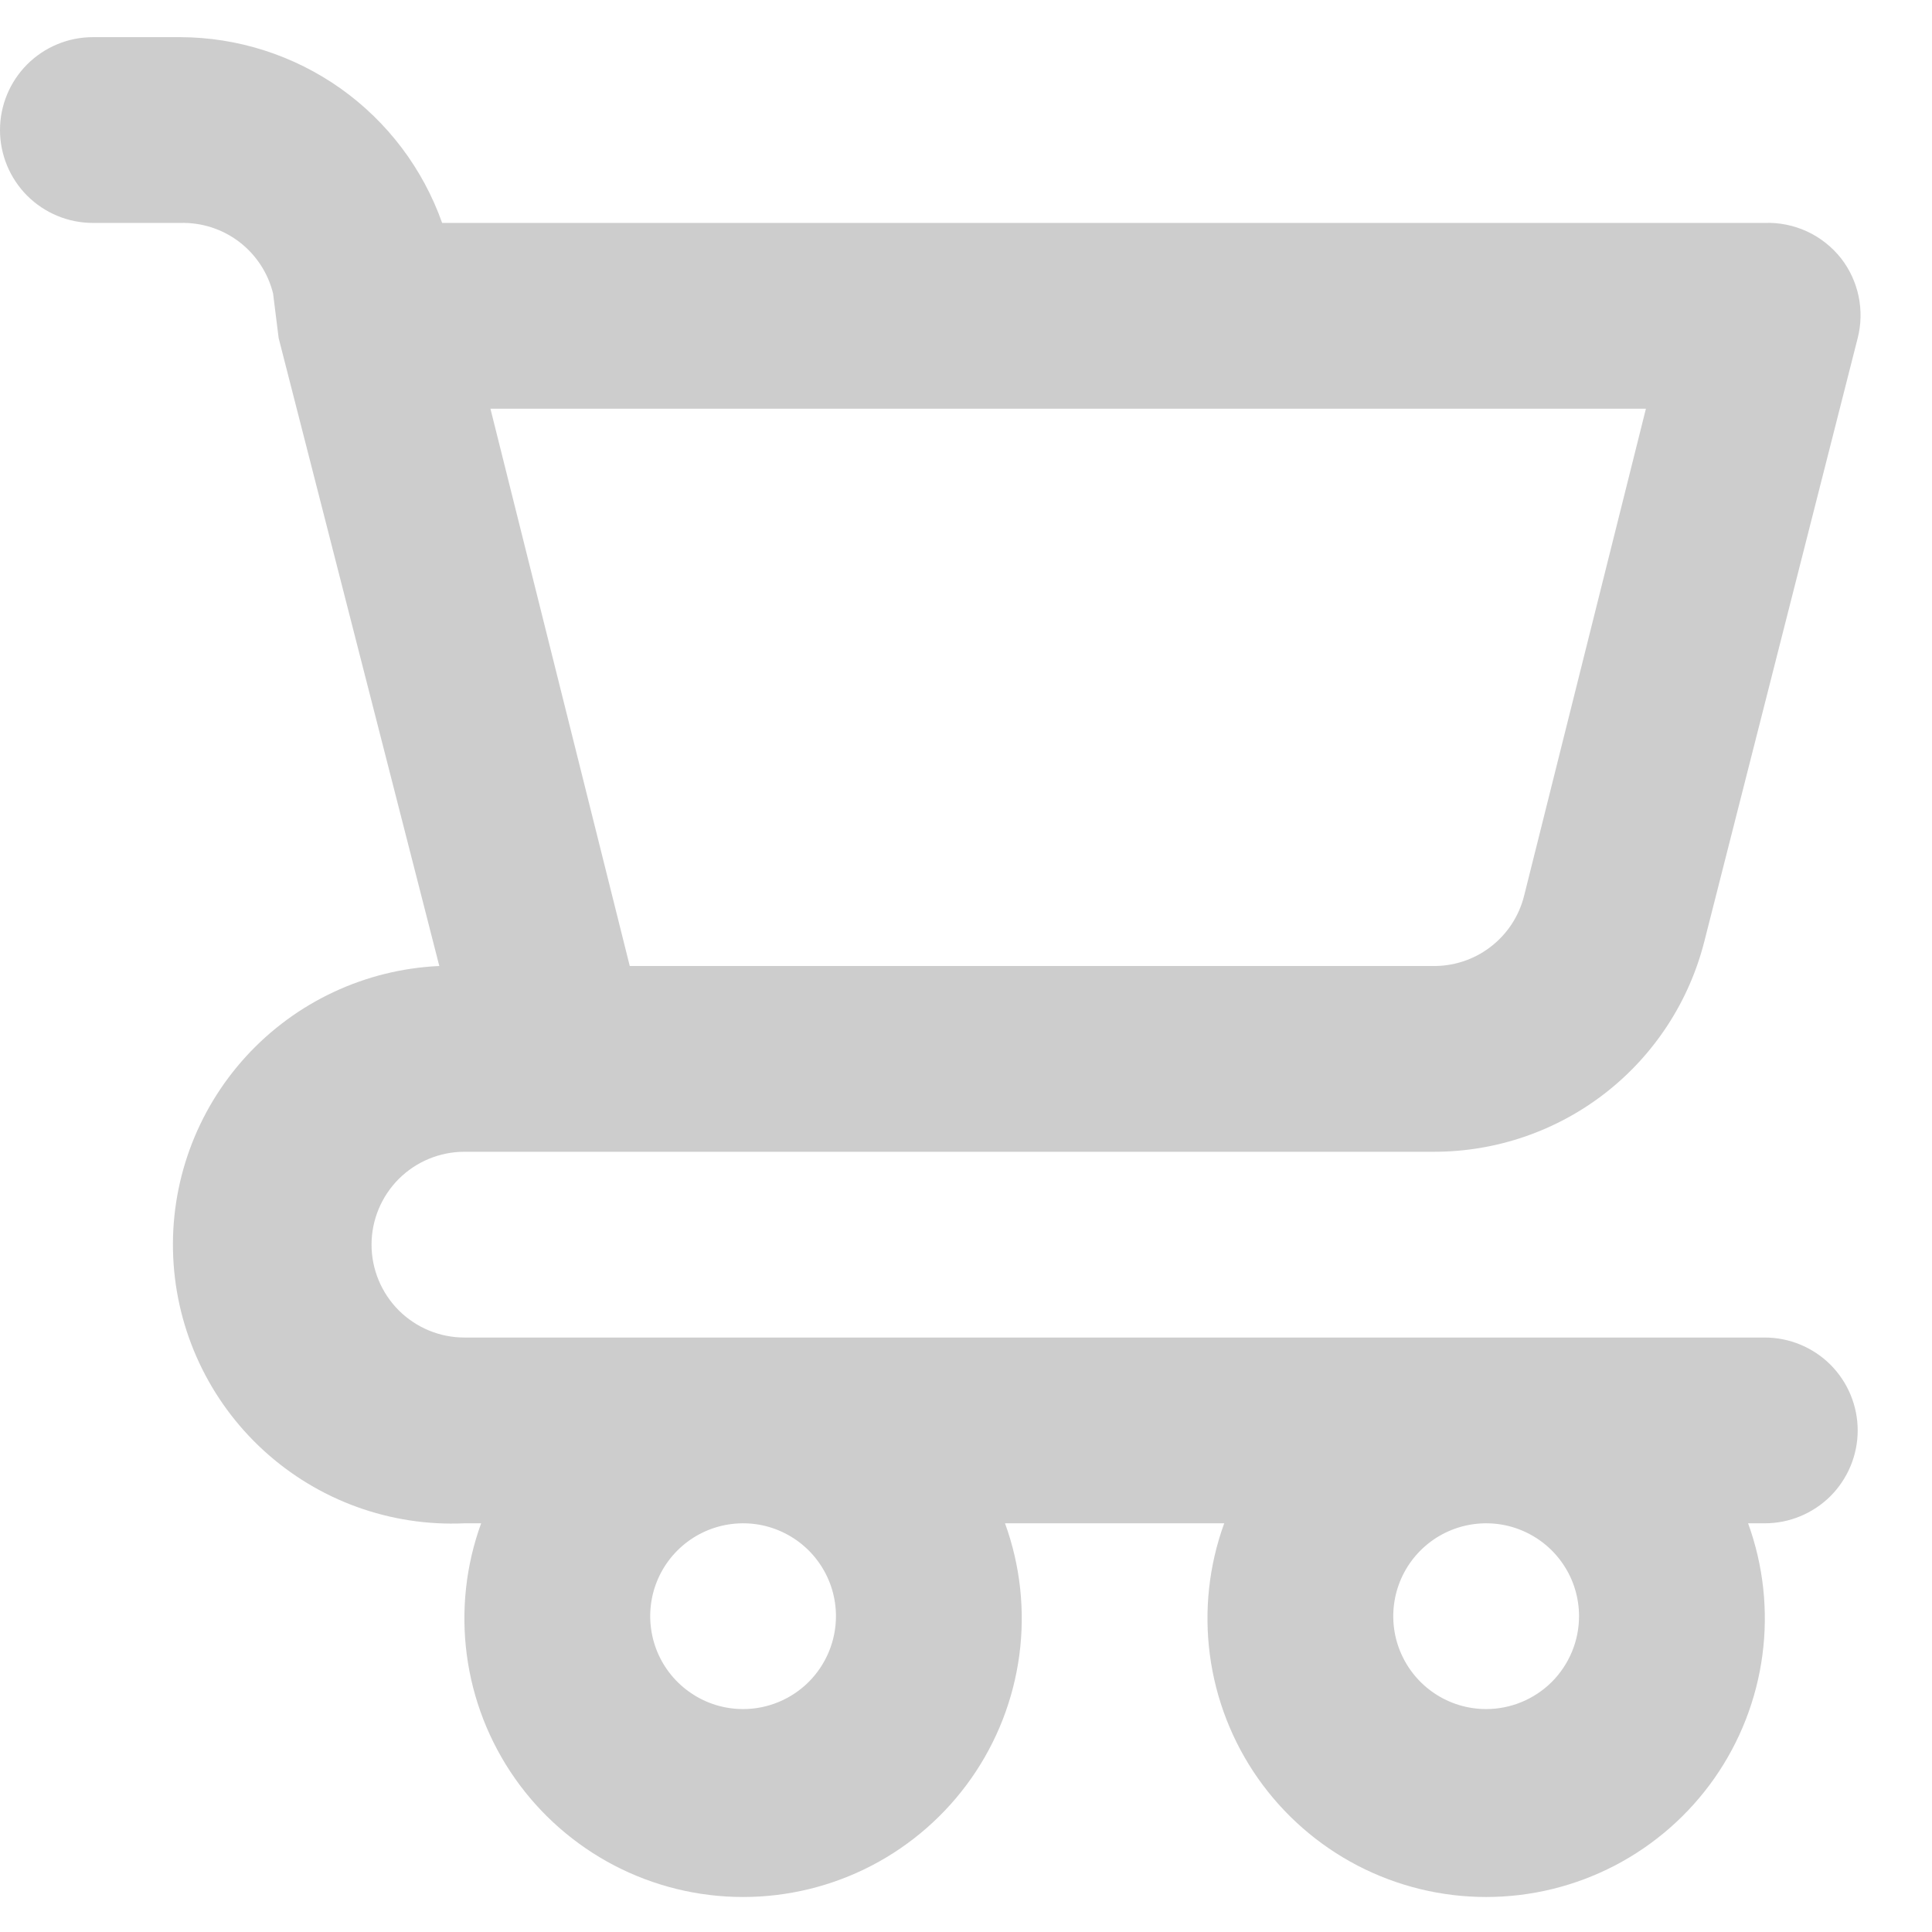
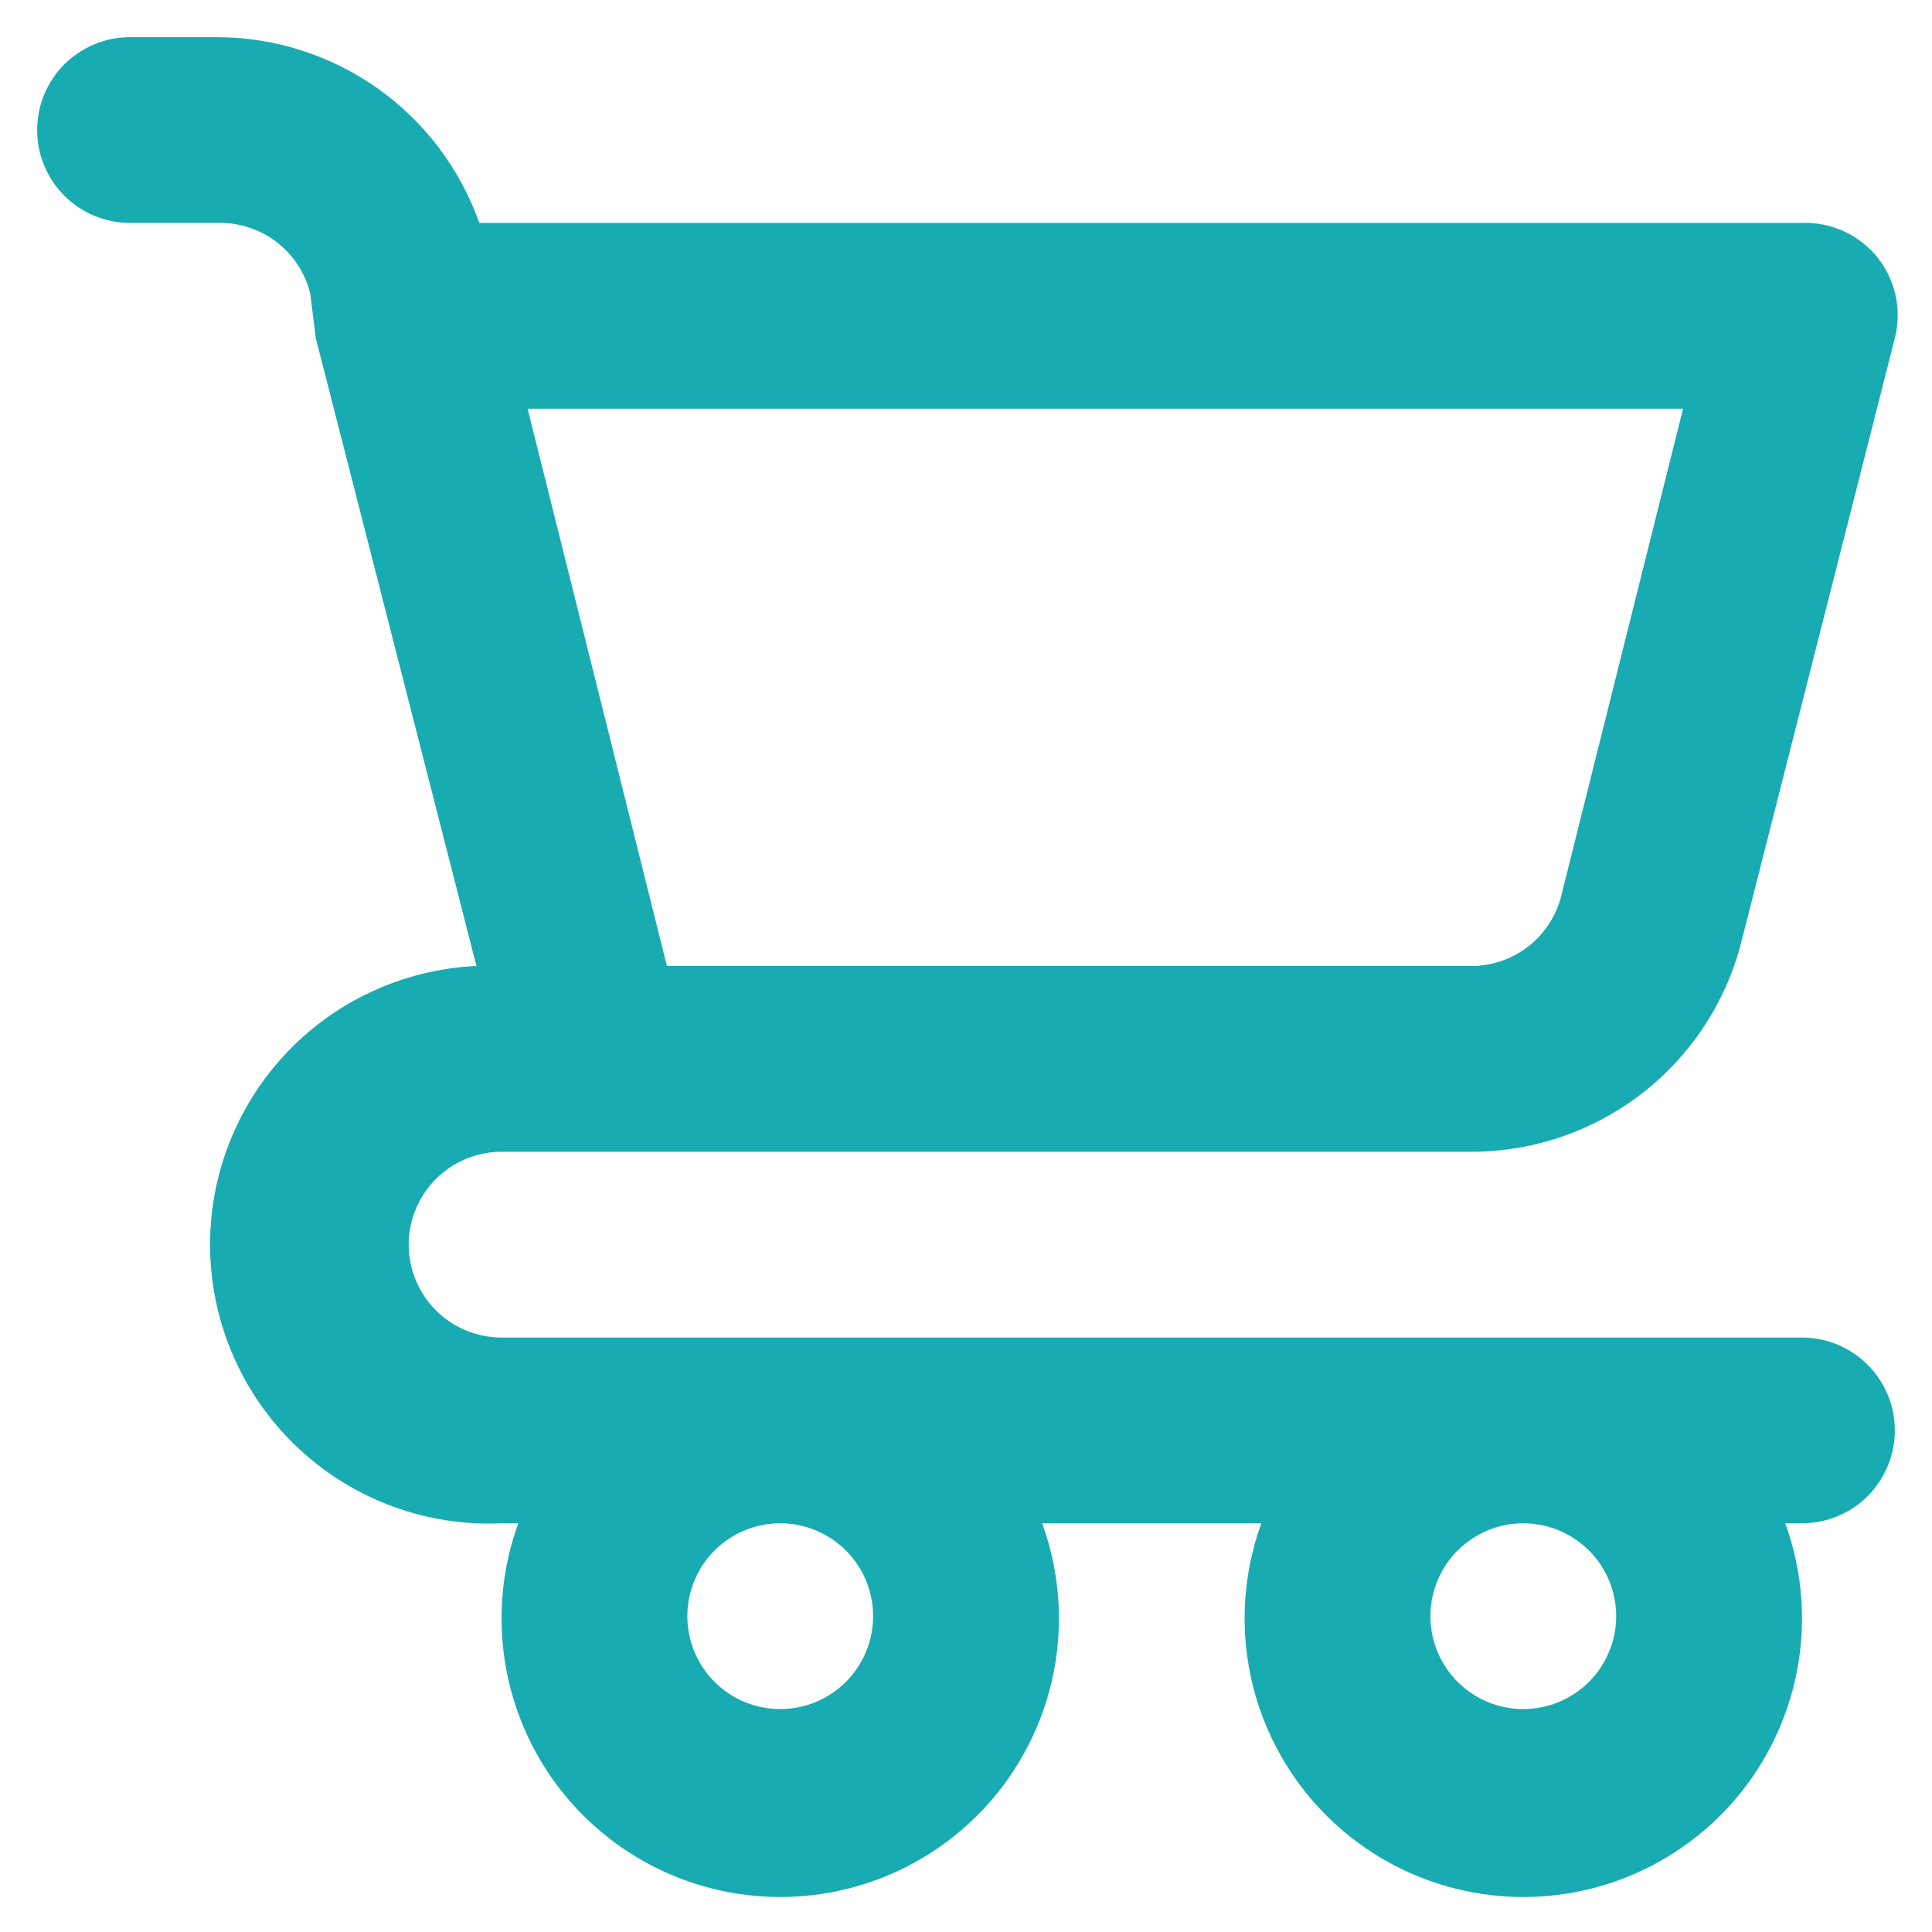
<svg xmlns="http://www.w3.org/2000/svg" width="26" height="26" viewBox="0 0 26 26" fill="none">
-   <path d="M23.75 18H6.25C5.918 18 5.601 17.868 5.366 17.634C5.132 17.399 5 17.081 5 16.75C5 16.419 5.132 16.101 5.366 15.866C5.601 15.632 5.918 15.5 6.25 15.5H19.3C20.136 15.5 20.948 15.221 21.607 14.707C22.266 14.193 22.734 13.473 22.938 12.662L25 4.55C25.047 4.366 25.051 4.173 25.012 3.986C24.973 3.8 24.892 3.625 24.775 3.475C24.653 3.321 24.497 3.198 24.319 3.115C24.141 3.033 23.946 2.993 23.75 3H5.95C5.692 2.271 5.215 1.639 4.584 1.191C3.953 0.744 3.199 0.502 2.425 0.5H1.25C0.918 0.5 0.601 0.632 0.366 0.866C0.132 1.101 0 1.418 0 1.75C0 2.082 0.132 2.399 0.366 2.634C0.601 2.868 0.918 3 1.25 3H2.425C2.711 2.992 2.99 3.081 3.218 3.254C3.445 3.427 3.607 3.673 3.675 3.95L3.75 4.55L5.912 13C4.918 13.045 3.982 13.483 3.31 14.218C2.639 14.953 2.286 15.924 2.331 16.919C2.376 17.913 2.814 18.849 3.549 19.521C4.284 20.193 5.255 20.545 6.25 20.5H6.475C6.269 21.066 6.203 21.674 6.282 22.271C6.361 22.869 6.583 23.438 6.929 23.932C7.275 24.425 7.735 24.828 8.269 25.106C8.804 25.384 9.397 25.529 10 25.529C10.603 25.529 11.196 25.384 11.731 25.106C12.265 24.828 12.725 24.425 13.071 23.932C13.417 23.438 13.639 22.869 13.718 22.271C13.797 21.674 13.731 21.066 13.525 20.5H16.475C16.269 21.066 16.203 21.674 16.282 22.271C16.361 22.869 16.583 23.438 16.929 23.932C17.275 24.425 17.735 24.828 18.269 25.106C18.804 25.384 19.397 25.529 20 25.529C20.603 25.529 21.196 25.384 21.731 25.106C22.265 24.828 22.725 24.425 23.071 23.932C23.417 23.438 23.639 22.869 23.718 22.271C23.797 21.674 23.731 21.066 23.525 20.5H23.75C24.081 20.5 24.399 20.368 24.634 20.134C24.868 19.899 25 19.581 25 19.25C25 18.919 24.868 18.601 24.634 18.366C24.399 18.132 24.081 18 23.75 18ZM22.15 5.5L20.512 12.05C20.444 12.327 20.283 12.573 20.055 12.746C19.828 12.919 19.548 13.008 19.262 13H8.475L6.6 5.5H22.15ZM10 23C9.753 23 9.511 22.927 9.306 22.789C9.1 22.652 8.94 22.457 8.845 22.228C8.751 22 8.726 21.749 8.774 21.506C8.822 21.264 8.941 21.041 9.116 20.866C9.291 20.691 9.514 20.572 9.756 20.524C9.999 20.476 10.25 20.5 10.478 20.595C10.707 20.69 10.902 20.85 11.039 21.055C11.177 21.261 11.25 21.503 11.25 21.75C11.25 22.081 11.118 22.399 10.884 22.634C10.649 22.868 10.332 23 10 23ZM20 23C19.753 23 19.511 22.927 19.305 22.789C19.1 22.652 18.94 22.457 18.845 22.228C18.75 22 18.726 21.749 18.774 21.506C18.822 21.264 18.941 21.041 19.116 20.866C19.291 20.691 19.514 20.572 19.756 20.524C19.999 20.476 20.25 20.5 20.478 20.595C20.707 20.69 20.902 20.85 21.039 21.055C21.177 21.261 21.25 21.503 21.25 21.75C21.25 22.081 21.118 22.399 20.884 22.634C20.649 22.868 20.331 23 20 23Z" fill="#CDCDCD" />
+   <path d="M24.25 18H6.75C6.418 18 6.101 17.868 5.866 17.634C5.632 17.399 5.5 17.081 5.5 16.75C5.5 16.419 5.632 16.101 5.866 15.866C6.101 15.632 6.418 15.5 6.75 15.5H19.8C20.636 15.5 21.448 15.221 22.107 14.707C22.766 14.193 23.234 13.473 23.438 12.662L25.5 4.55C25.547 4.366 25.551 4.173 25.512 3.986C25.473 3.8 25.392 3.625 25.275 3.475C25.153 3.321 24.997 3.198 24.819 3.115C24.641 3.033 24.446 2.993 24.25 3H6.45C6.192 2.271 5.715 1.639 5.084 1.191C4.453 0.744 3.699 0.502 2.925 0.5H1.75C1.418 0.5 1.101 0.632 0.866 0.866C0.632 1.101 0.5 1.418 0.5 1.75C0.5 2.082 0.632 2.399 0.866 2.634C1.101 2.868 1.418 3 1.75 3H2.925C3.211 2.992 3.49 3.081 3.718 3.254C3.945 3.427 4.107 3.673 4.175 3.95L4.25 4.55L6.412 13C5.418 13.045 4.482 13.483 3.81 14.218C3.139 14.953 2.786 15.924 2.831 16.919C2.876 17.913 3.314 18.849 4.049 19.521C4.784 20.193 5.755 20.545 6.75 20.5H6.975C6.769 21.066 6.703 21.674 6.782 22.271C6.861 22.869 7.083 23.438 7.429 23.932C7.775 24.425 8.235 24.828 8.769 25.106C9.304 25.384 9.897 25.529 10.5 25.529C11.103 25.529 11.696 25.384 12.231 25.106C12.765 24.828 13.225 24.425 13.571 23.932C13.917 23.438 14.139 22.869 14.218 22.271C14.297 21.674 14.231 21.066 14.025 20.5H16.975C16.769 21.066 16.703 21.674 16.782 22.271C16.861 22.869 17.083 23.438 17.429 23.932C17.775 24.425 18.235 24.828 18.769 25.106C19.304 25.384 19.897 25.529 20.5 25.529C21.103 25.529 21.696 25.384 22.231 25.106C22.765 24.828 23.225 24.425 23.571 23.932C23.917 23.438 24.139 22.869 24.218 22.271C24.297 21.674 24.231 21.066 24.025 20.5H24.25C24.581 20.5 24.899 20.368 25.134 20.134C25.368 19.899 25.5 19.581 25.5 19.25C25.5 18.919 25.368 18.601 25.134 18.366C24.899 18.132 24.581 18 24.25 18ZM22.65 5.5L21.012 12.05C20.944 12.327 20.783 12.573 20.555 12.746C20.328 12.919 20.048 13.008 19.762 13H8.975L7.1 5.5H22.65ZM10.5 23C10.253 23 10.011 22.927 9.806 22.789C9.6 22.652 9.44 22.457 9.345 22.228C9.251 22 9.226 21.749 9.274 21.506C9.322 21.264 9.441 21.041 9.616 20.866C9.791 20.691 10.014 20.572 10.256 20.524C10.499 20.476 10.75 20.5 10.978 20.595C11.207 20.69 11.402 20.85 11.539 21.055C11.677 21.261 11.75 21.503 11.75 21.75C11.75 22.081 11.618 22.399 11.384 22.634C11.149 22.868 10.832 23 10.5 23ZM20.5 23C20.253 23 20.011 22.927 19.805 22.789C19.6 22.652 19.44 22.457 19.345 22.228C19.25 22 19.226 21.749 19.274 21.506C19.322 21.264 19.441 21.041 19.616 20.866C19.791 20.691 20.014 20.572 20.256 20.524C20.499 20.476 20.75 20.5 20.978 20.595C21.207 20.69 21.402 20.85 21.539 21.055C21.677 21.261 21.75 21.503 21.75 21.75C21.75 22.081 21.618 22.399 21.384 22.634C21.149 22.868 20.831 23 20.5 23Z" fill="#18ABB1" />
</svg>
